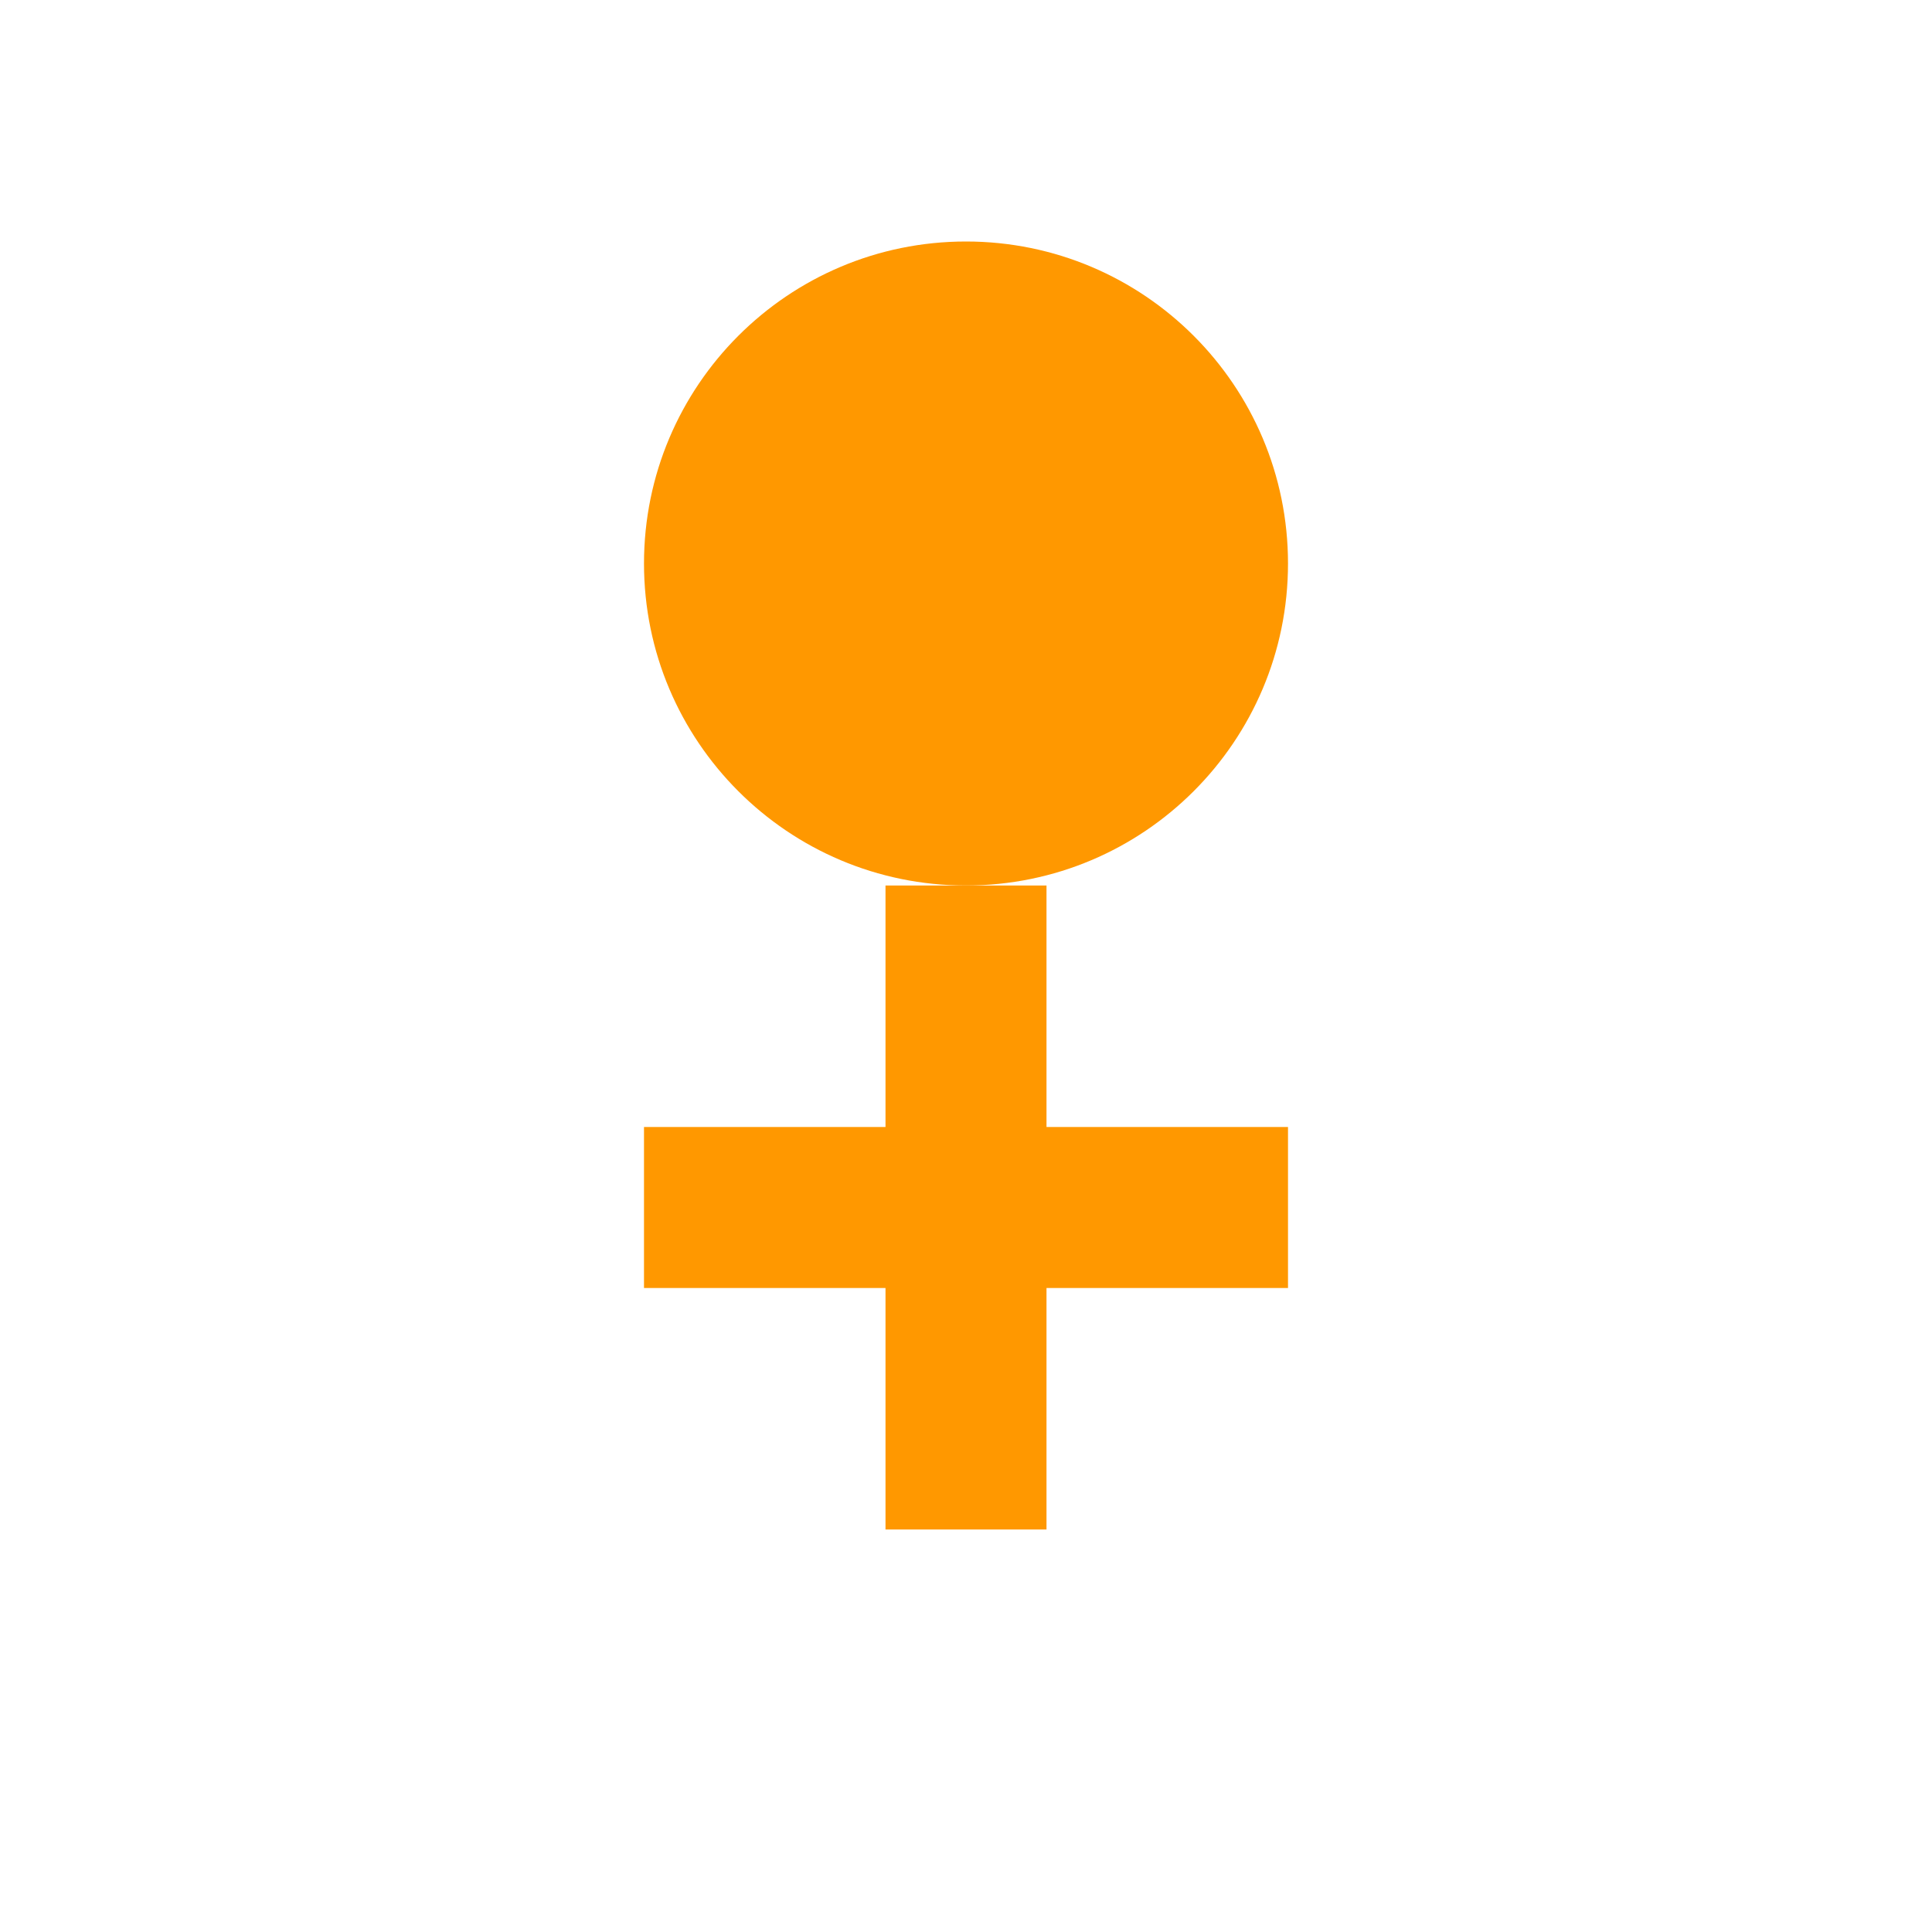
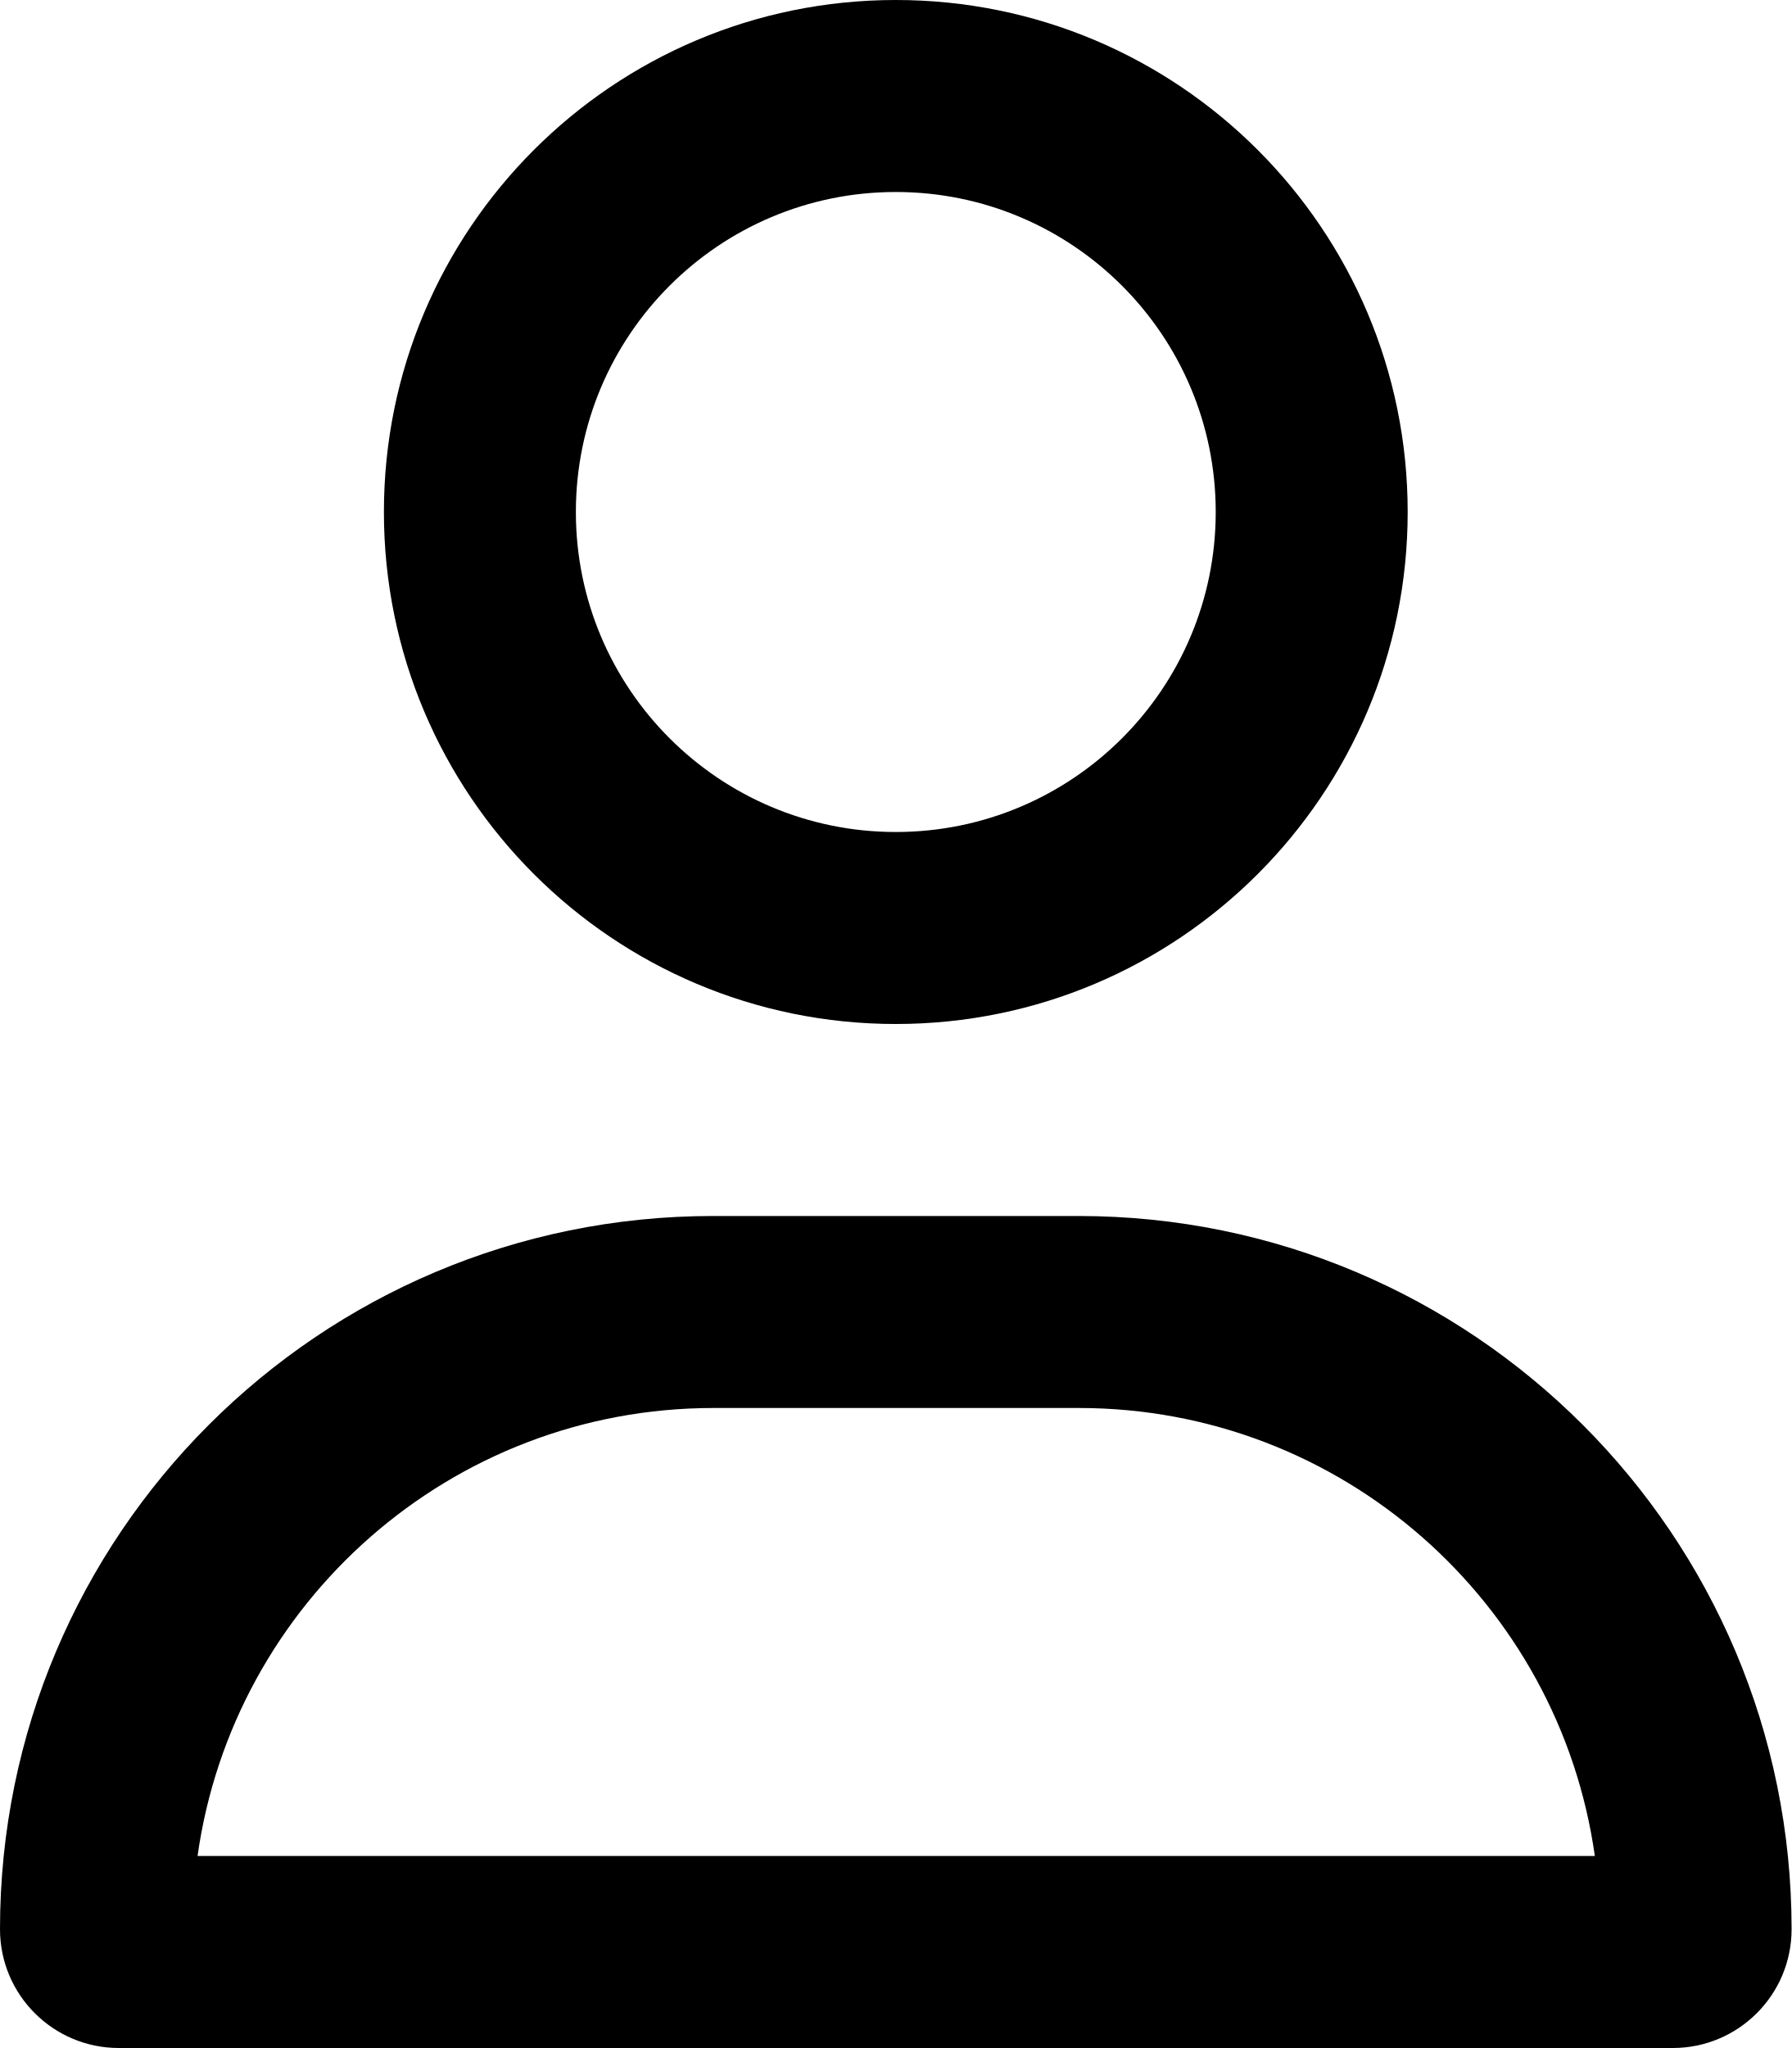
- <svg xmlns="http://www.w3.org/2000/svg" width="48" height="48" viewBox="0 0 24 24">
-   <circle cx="12" cy="7" r="4" fill="#ff9800" />
-   <path d="M12 11v8m-4-4h8" stroke="#ff9800" stroke-width="2" />
+ <svg xmlns="http://www.w3.org/2000/svg" viewBox="0 0 448 512">
+   <path d="M304 128a80 80 0 1 0 -160 0 80 80 0 1 0 160 0zM96 128a128 128 0 1 1 256 0A128 128 0 1 1 96 128zM49.3 464l349.5 0c-8.9-63.3-63.3-112-129-112l-91.4 0c-65.7 0-120.1 48.7-129 112zM0 482.3C0 383.8 79.8 304 178.3 304l91.4 0C368.2 304 448 383.8 448 482.3c0 16.4-13.3 29.7-29.7 29.7L29.7 512C13.3 512 0 498.7 0 482.3z" />
</svg>
